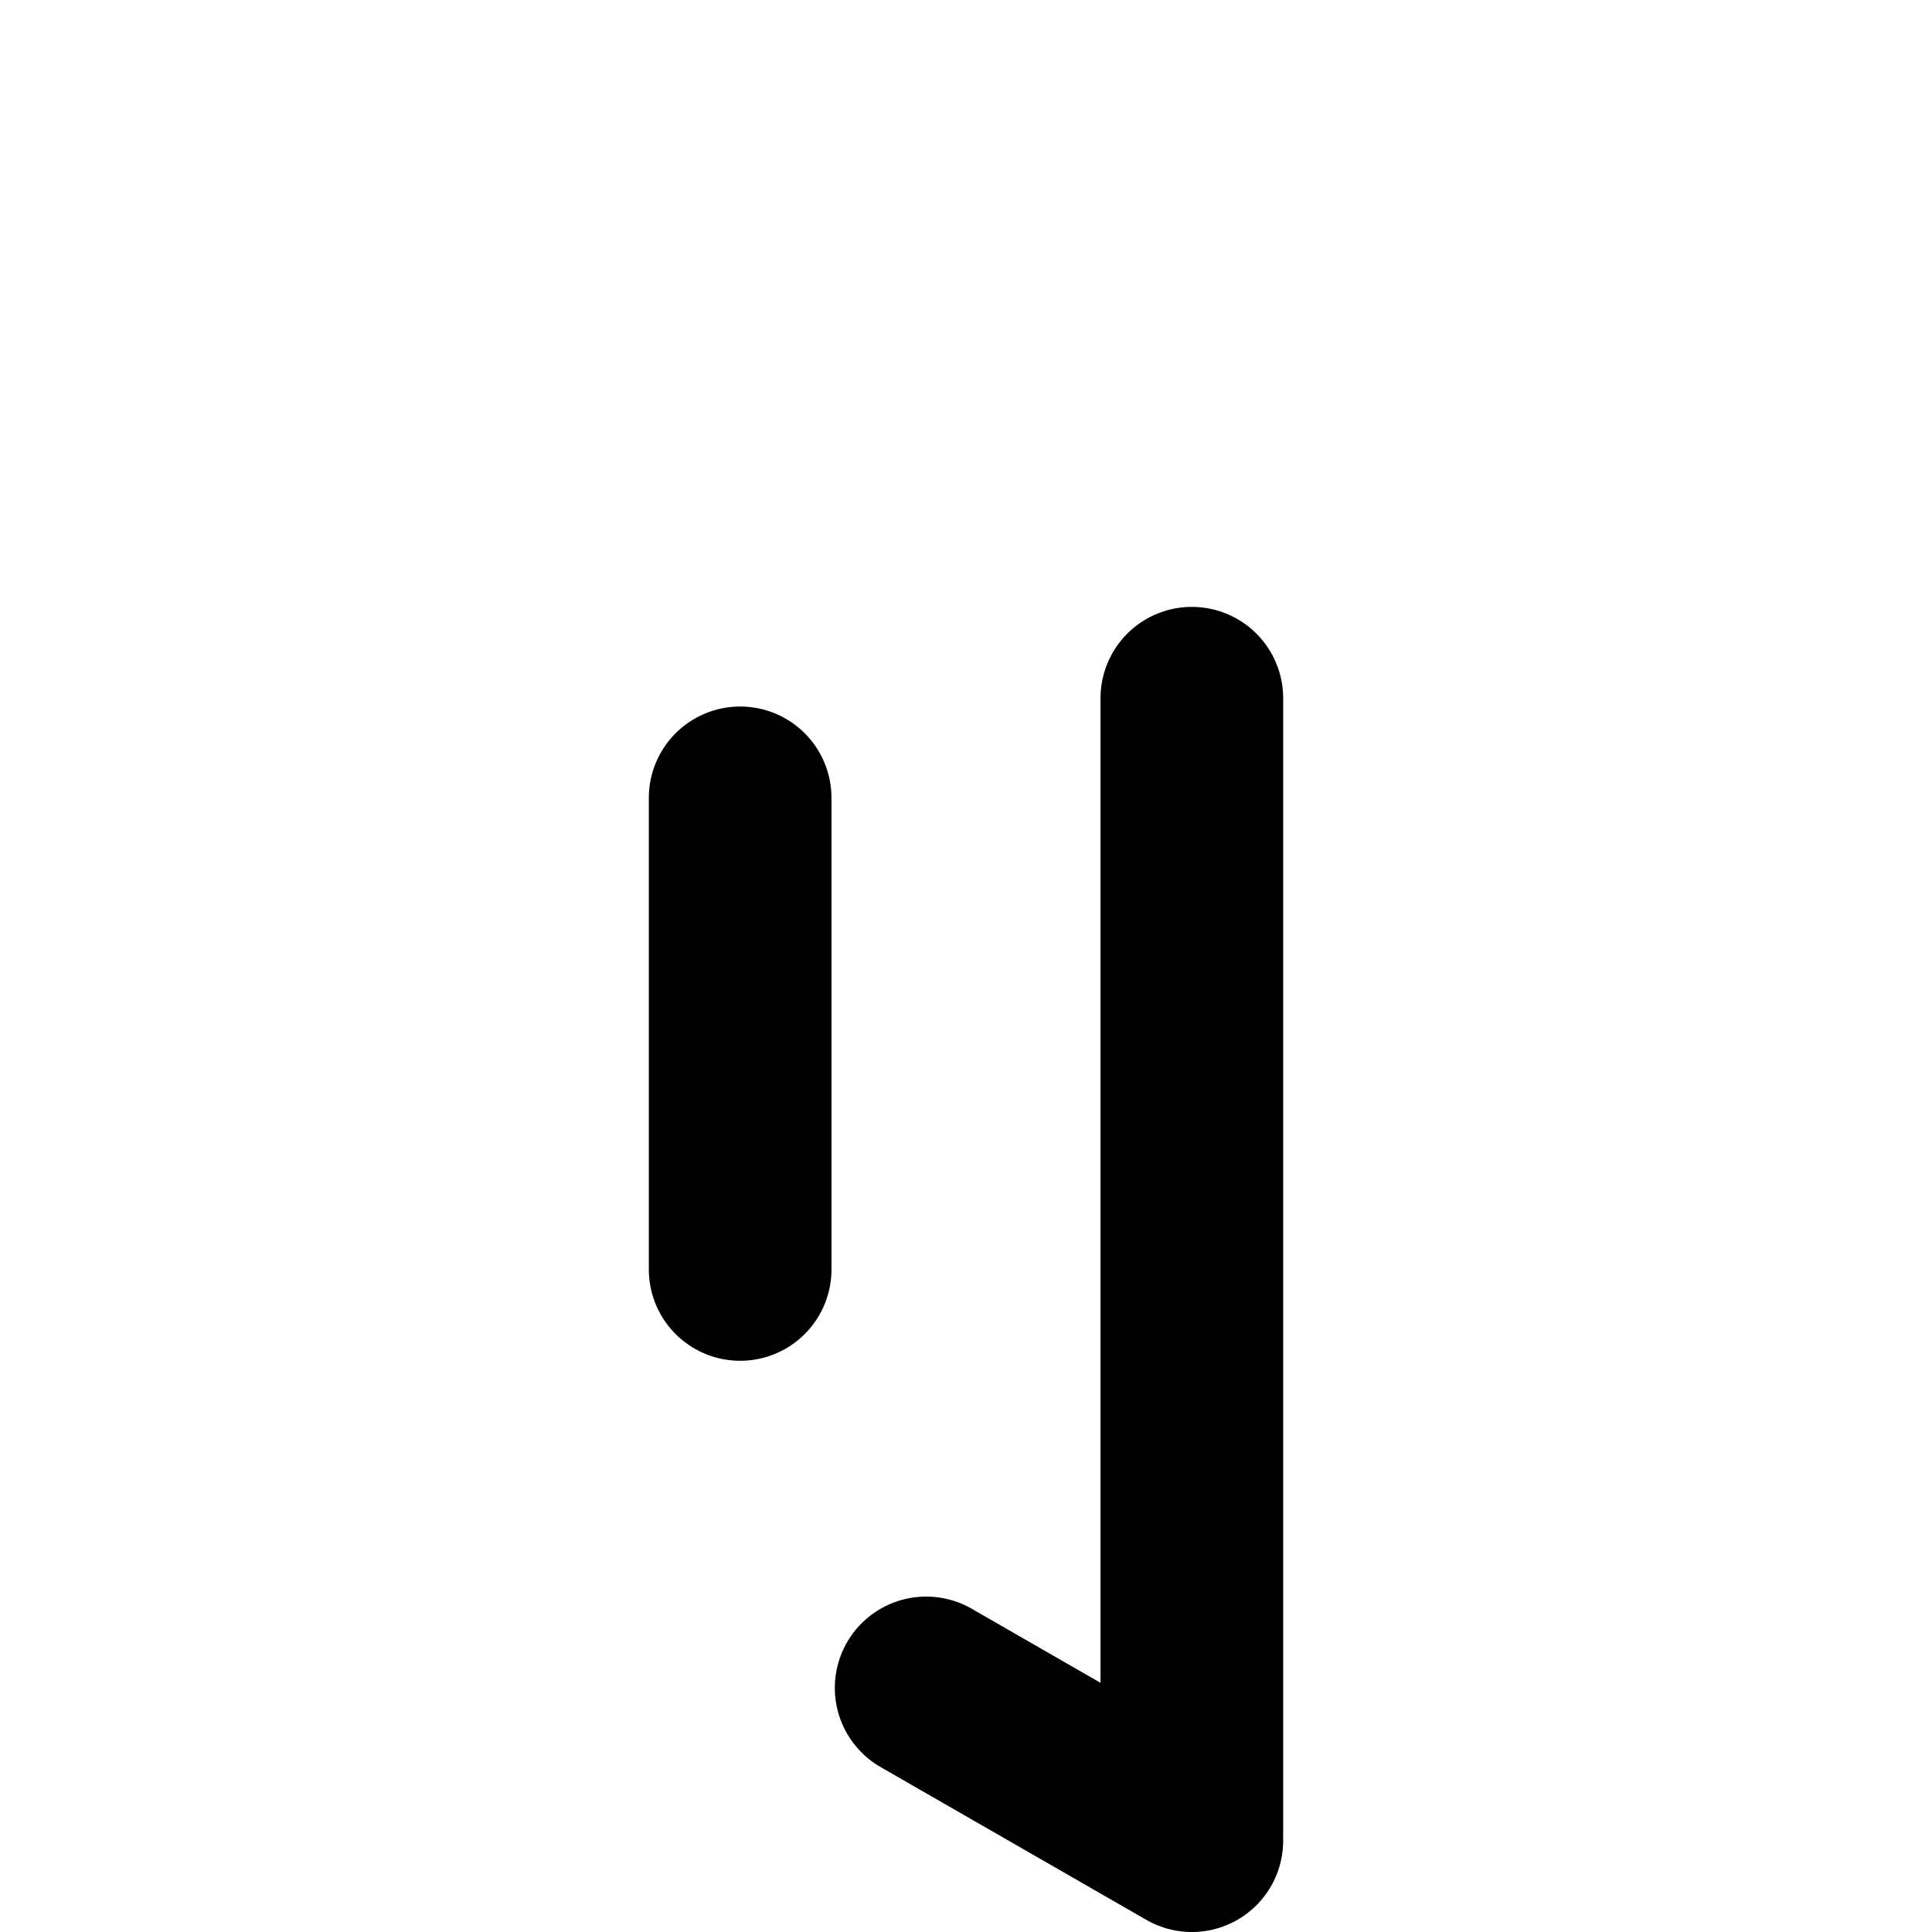
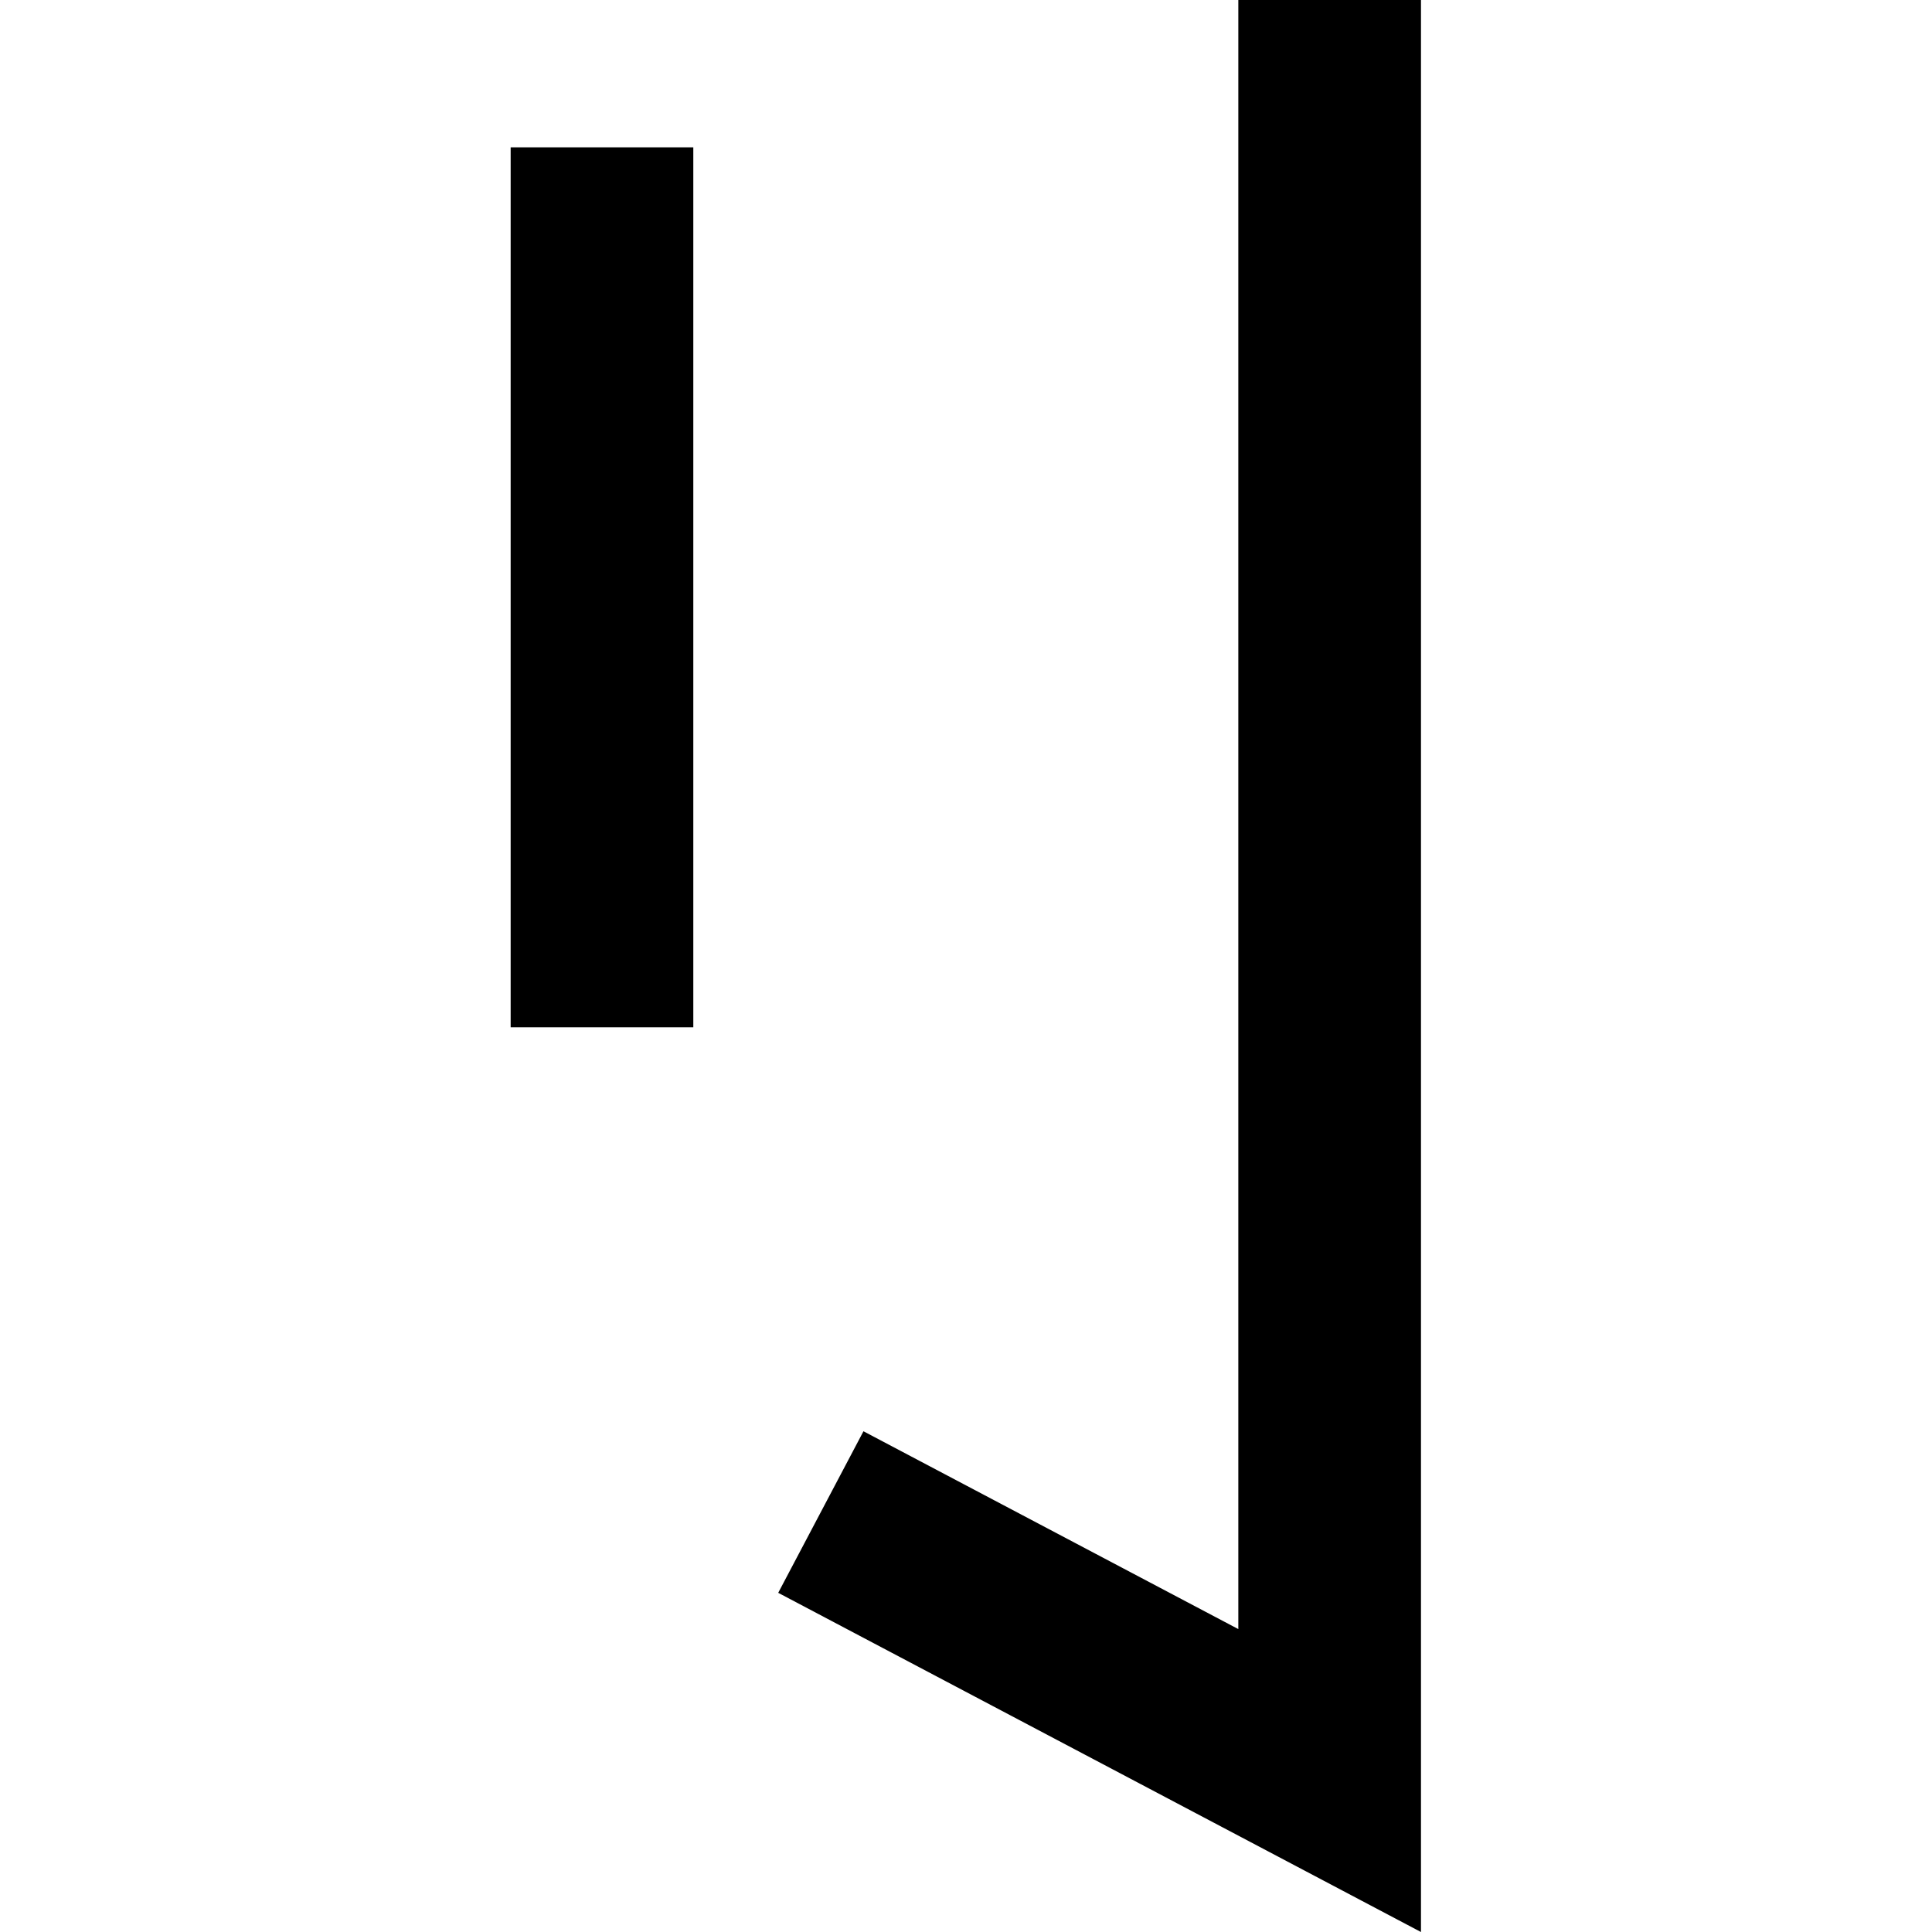
<svg xmlns="http://www.w3.org/2000/svg" width="153.916mm" height="153.916mm" viewBox="0 0 153.916 153.916" version="1.1" id="svg1" xml:space="preserve">
  <defs id="defs1" />
  <g id="g112-2" transform="translate(-1313.692,-570.3799)">
-     <path style="fill:none;fill-opacity:1;stroke:#000000;stroke-width:14.552;stroke-linecap:round;stroke-linejoin:round;stroke-dasharray:none;stroke-opacity:1" d="m 1372.658,633.942 v 37.571" id="path111-4" />
-     <path style="fill:none;fill-opacity:1;stroke:#000000;stroke-width:14.552;stroke-linecap:round;stroke-linejoin:round;stroke-dasharray:none;stroke-opacity:1" d="m 1408.642,626.004 v 91.017 l -21.167,-12.171" id="path112-5" />
+     <g id="g1" transform="matrix(0.999482,0,0,0.9995531,-9.524558,0.2323848)" style="stroke-width:1">
+       <path style="fill:none;fill-opacity:1;stroke:#000000;stroke-width:14.559;stroke-linecap:square;stroke-linejoin:miter;stroke-dasharray:none;stroke-opacity:1" d="m 1371.885,589.424 v 55.576" id="path111-4" />
+       <path style="fill:none;fill-opacity:1;stroke:#000000;stroke-width:14.559;stroke-linecap:square;stroke-linejoin:miter;stroke-dasharray:none;stroke-opacity:1" d="m 1429.886,577.682 v 134.635 l -34.118,-18.004" id="path112-5" />
+     </g>
  </g>
</svg>
